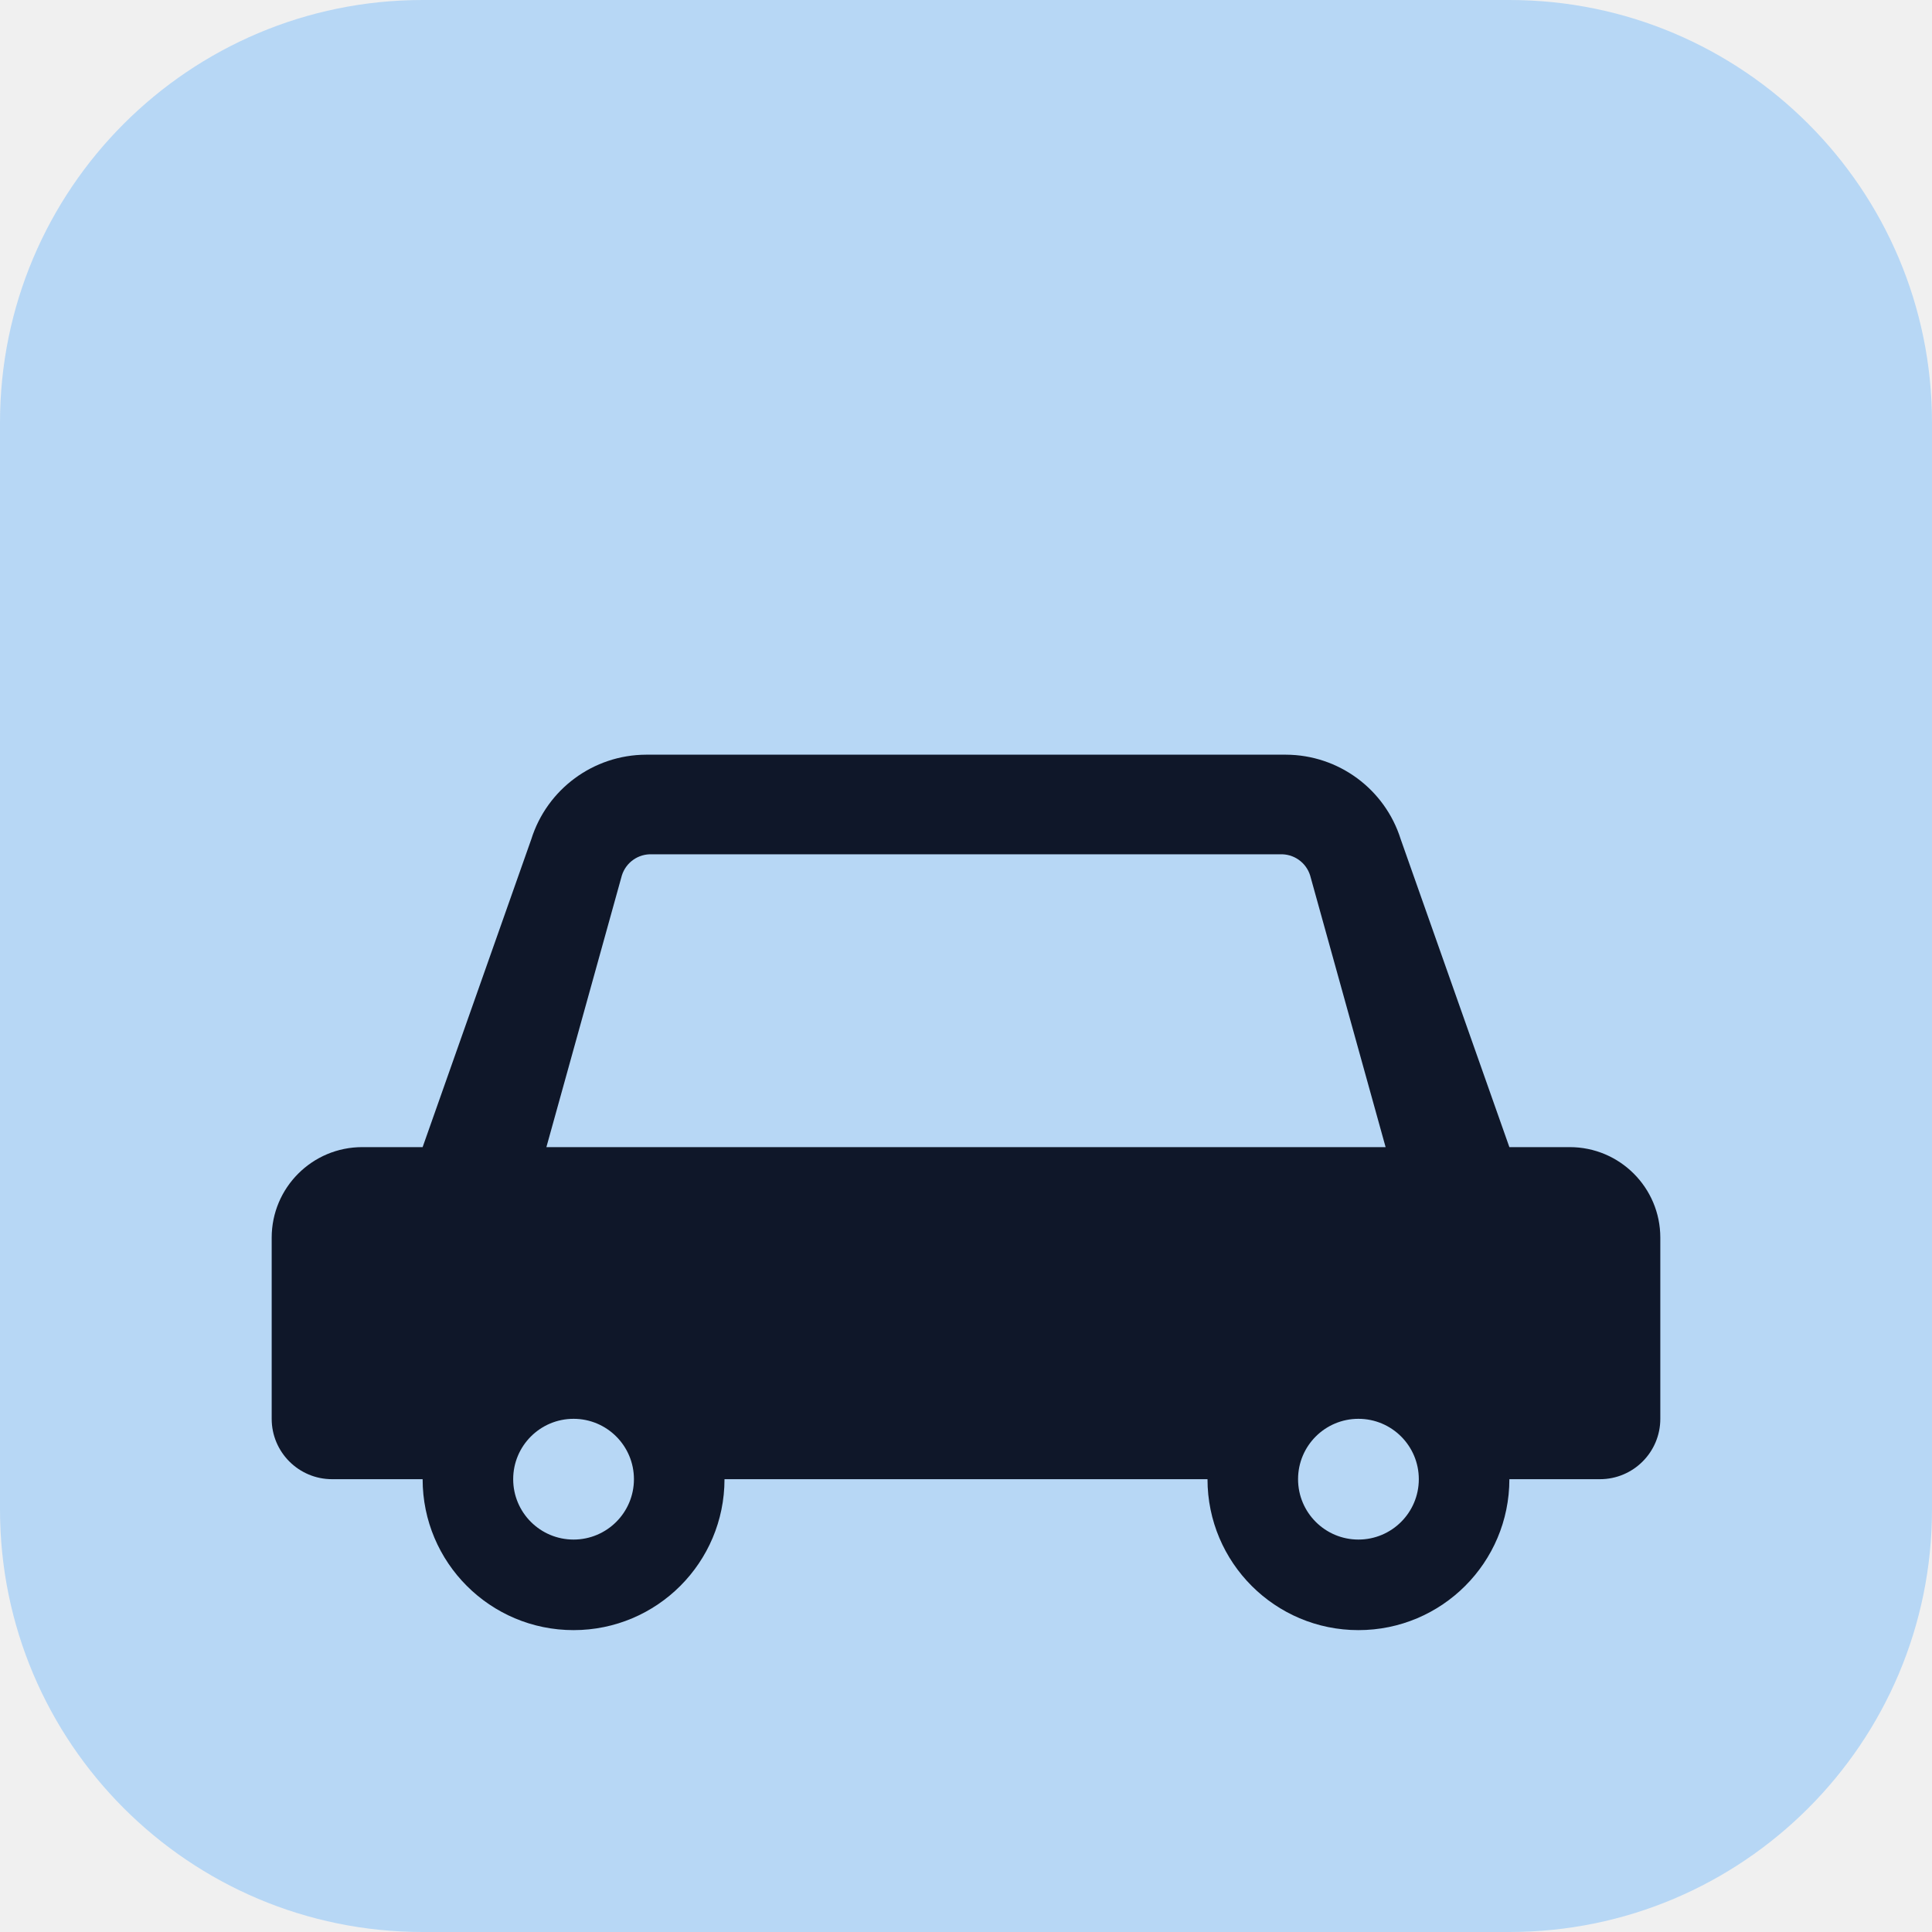
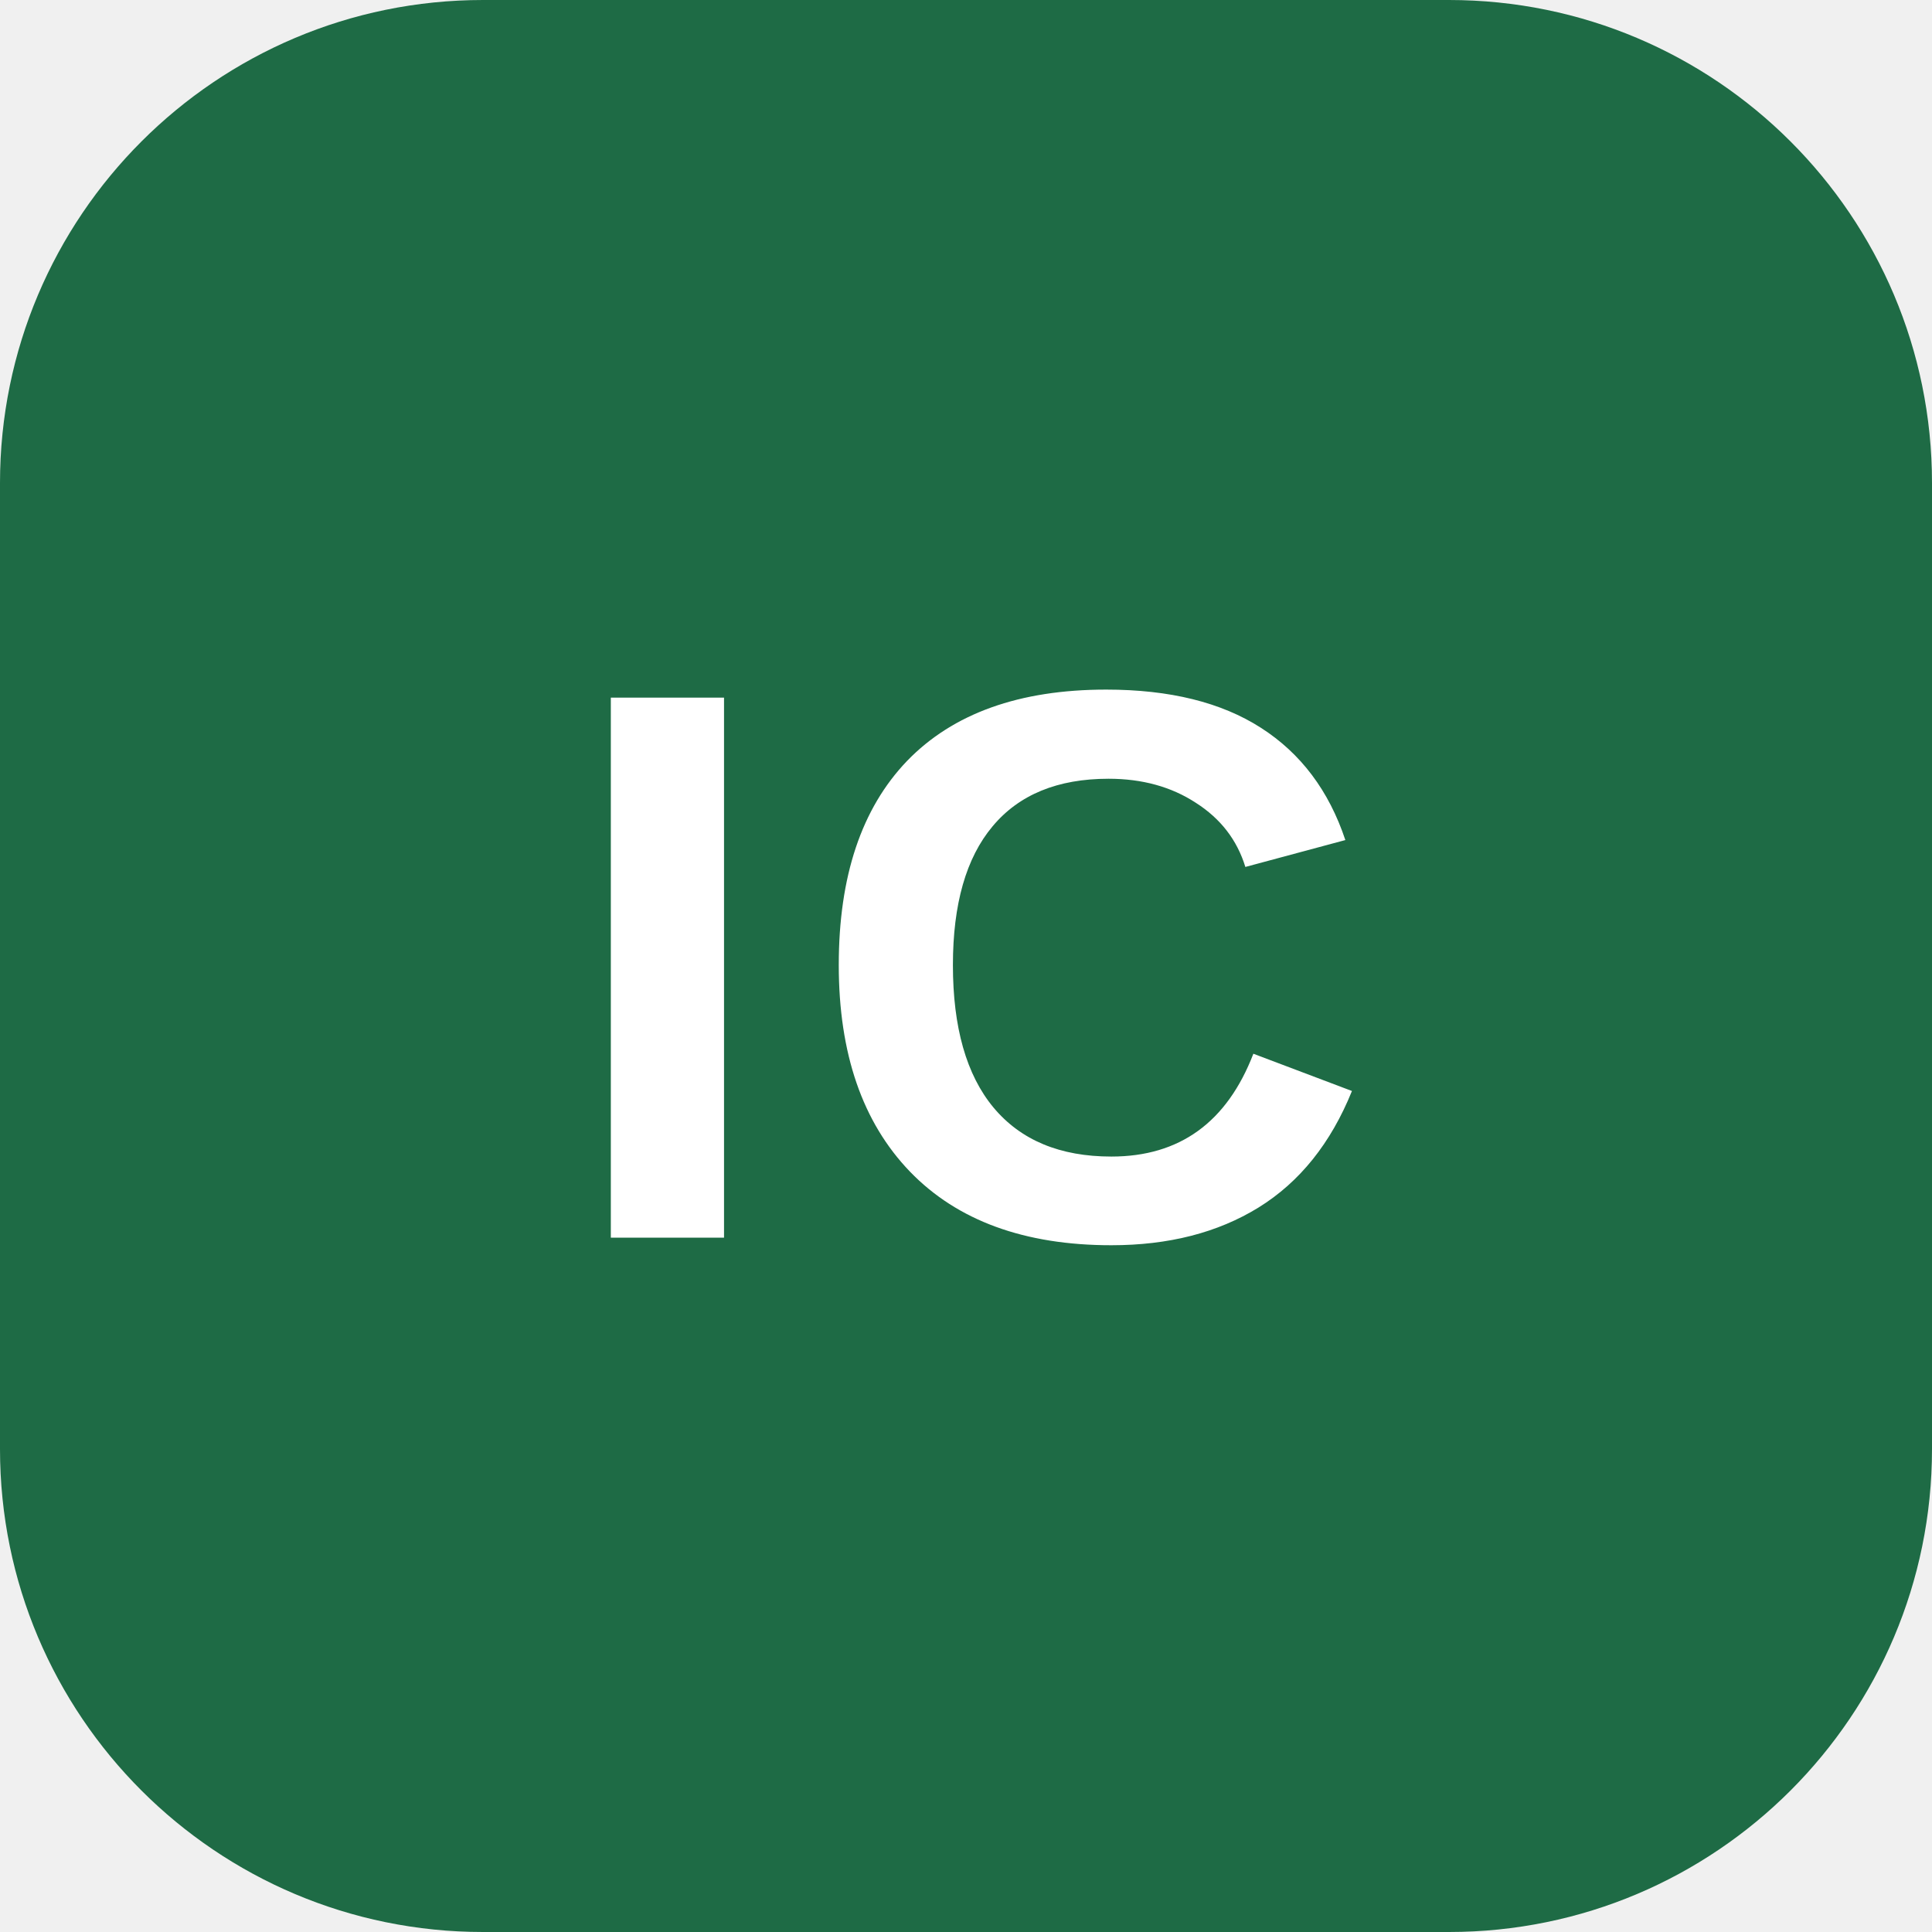
<svg xmlns="http://www.w3.org/2000/svg" viewBox="0 0 64 64">
-   <rect width="64" height="64" rx="14" fill="#B7D7F5" />
-   <path fill="#0F1729" d="M14 38l3.6-10.2A4 4 0 0 1 21.4 25h21.2a4 4 0 0 1 3.8 2.8L50 38h2a3 3 0 0 1 3 3v6a2 2 0 0 1-2 2h-3a5 5 0 0 1-10 0H24a5 5 0 0 1-10 0h-3a2 2 0 0 1-2-2v-6a3 3 0 0 1 3-3h2zm6.6-9l-2.5 9h27.8l-2.5-9a1 1 0 0 0-1-.7H21.6a1 1 0 0 0-1 .7zM19 51a2 2 0 1 0 0-4 2 2 0 0 0 0 4zm26 0a2 2 0 1 0 0-4 2 2 0 0 0 0 4z" />
+   <rect width="64" height="64" rx="16" fill="#1E6B45" />
+   <text x="32" y="41" text-anchor="middle" font-family="Plus Jakarta Sans, Helvetica Neue, Arial, sans-serif" font-size="26" font-weight="800" fill="#FFFFFF" letter-spacing="1">IC</text>
</svg>
